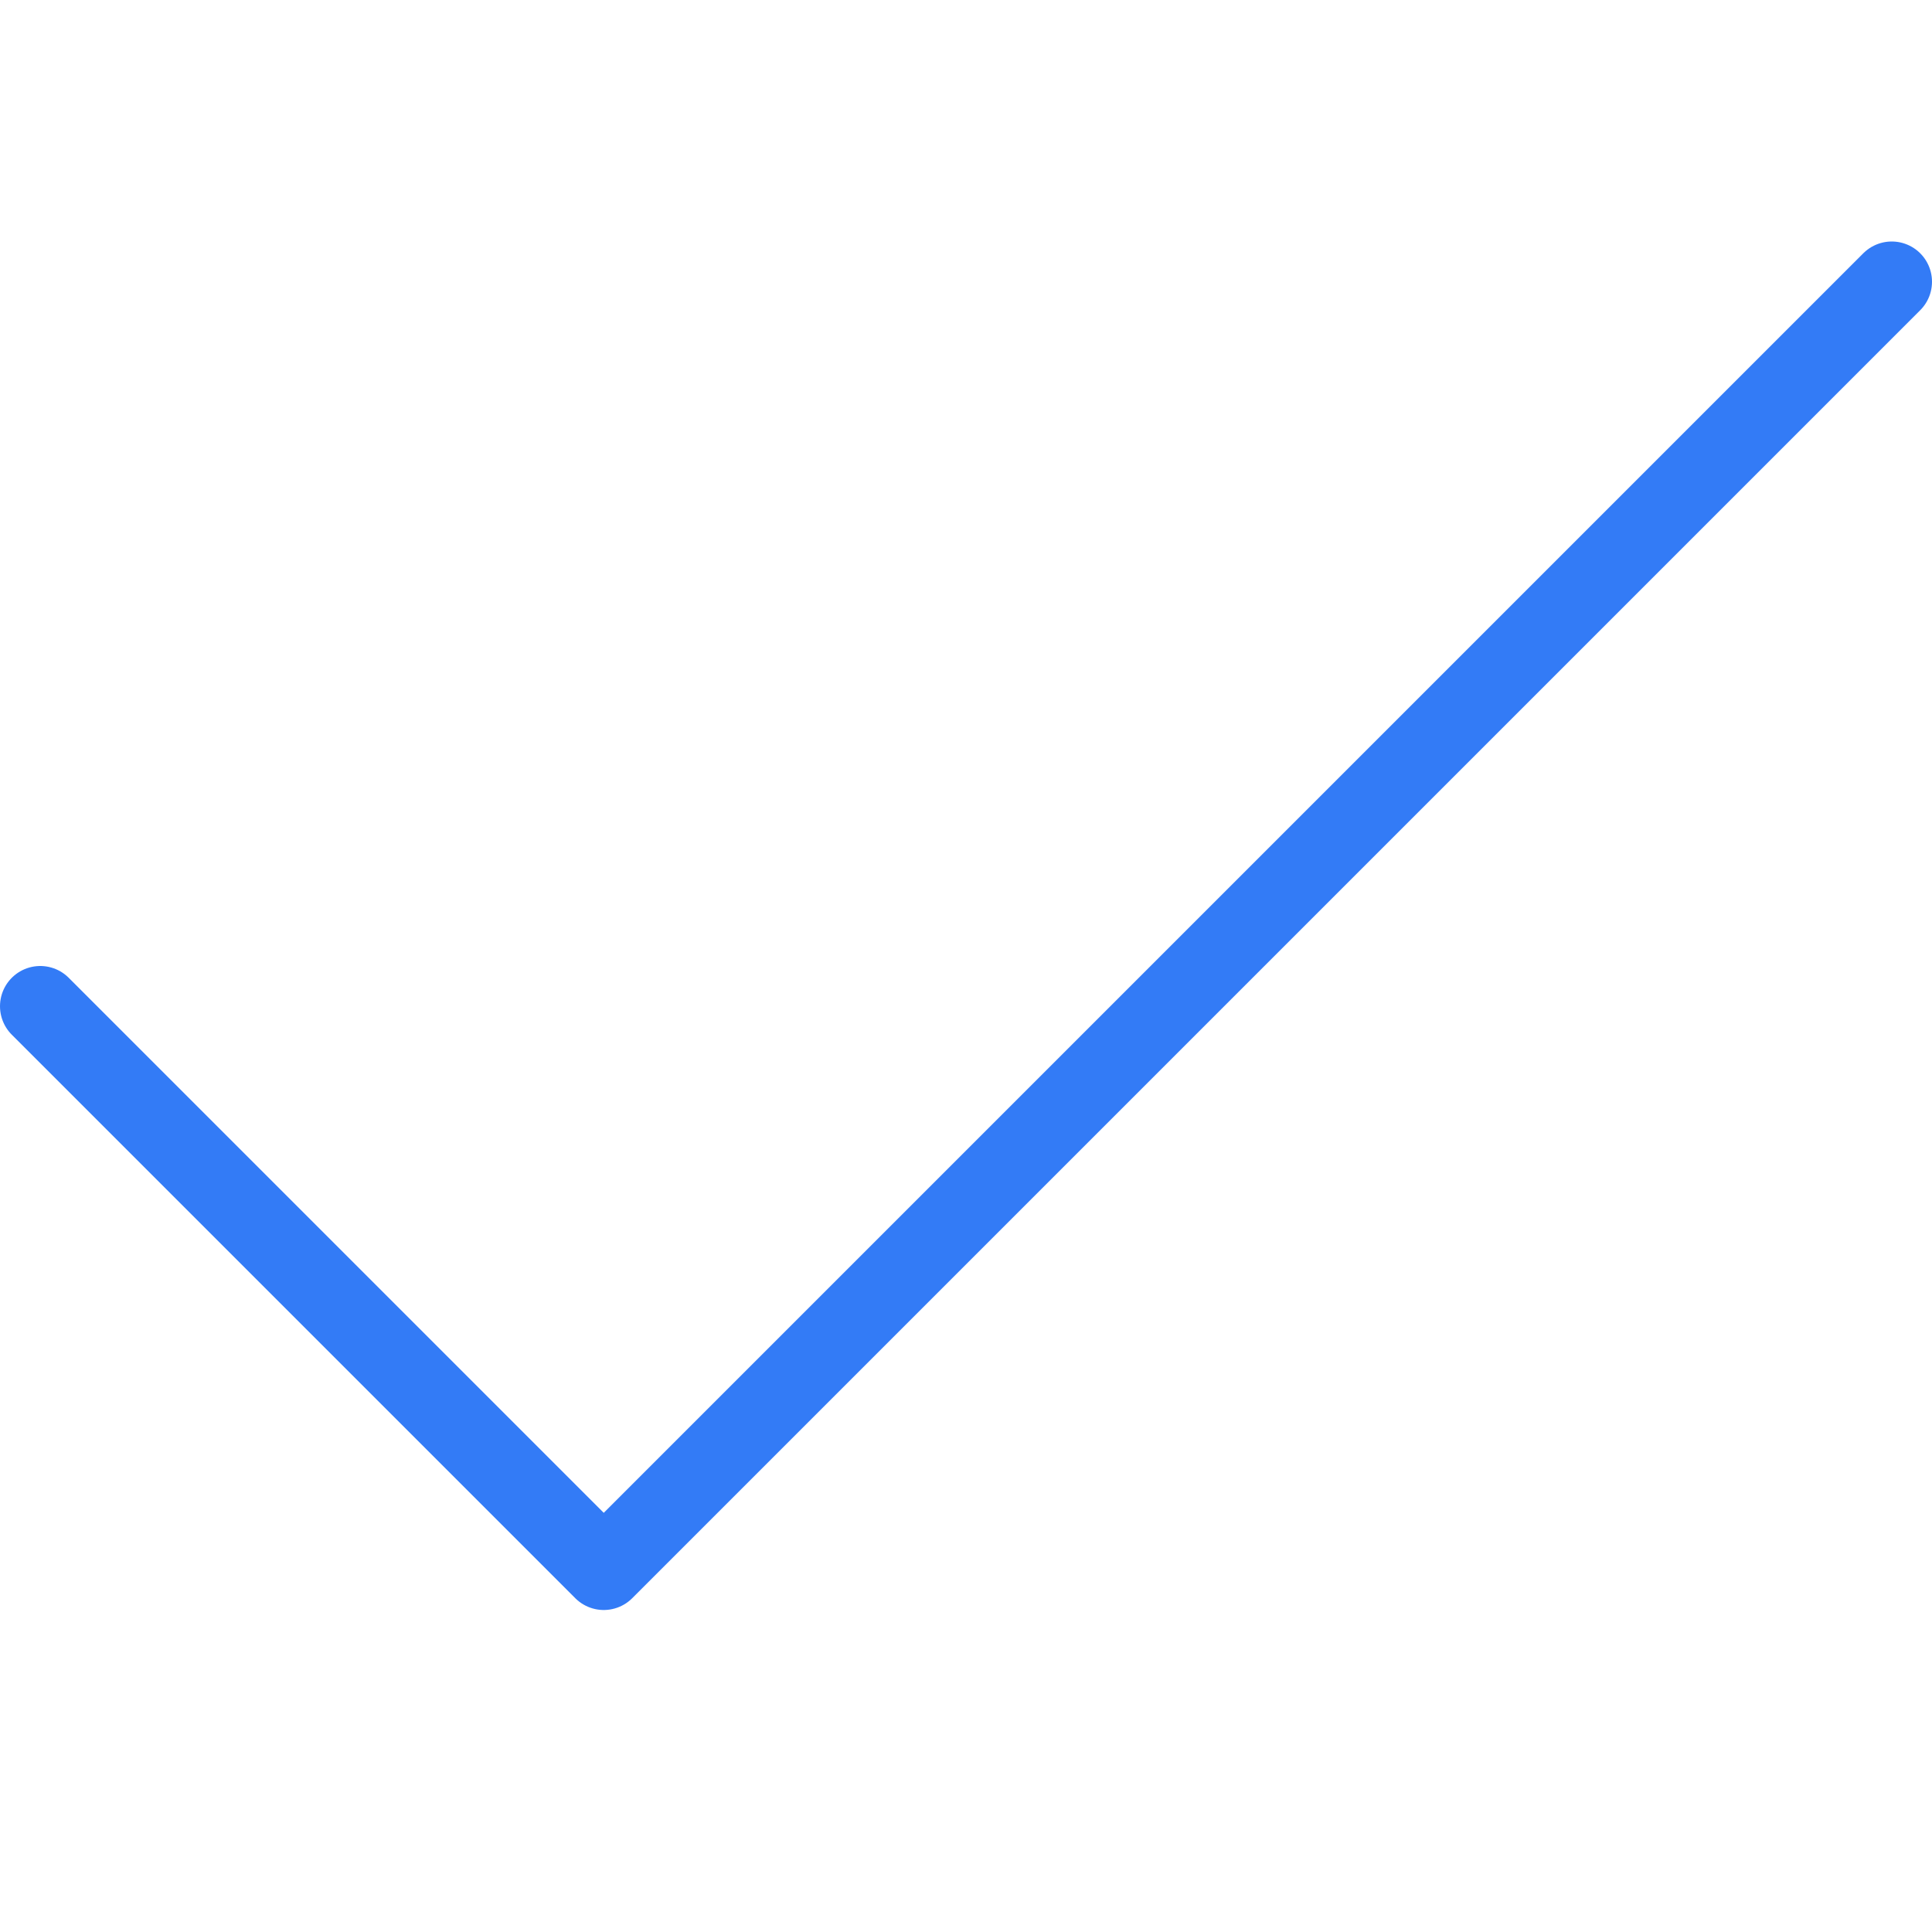
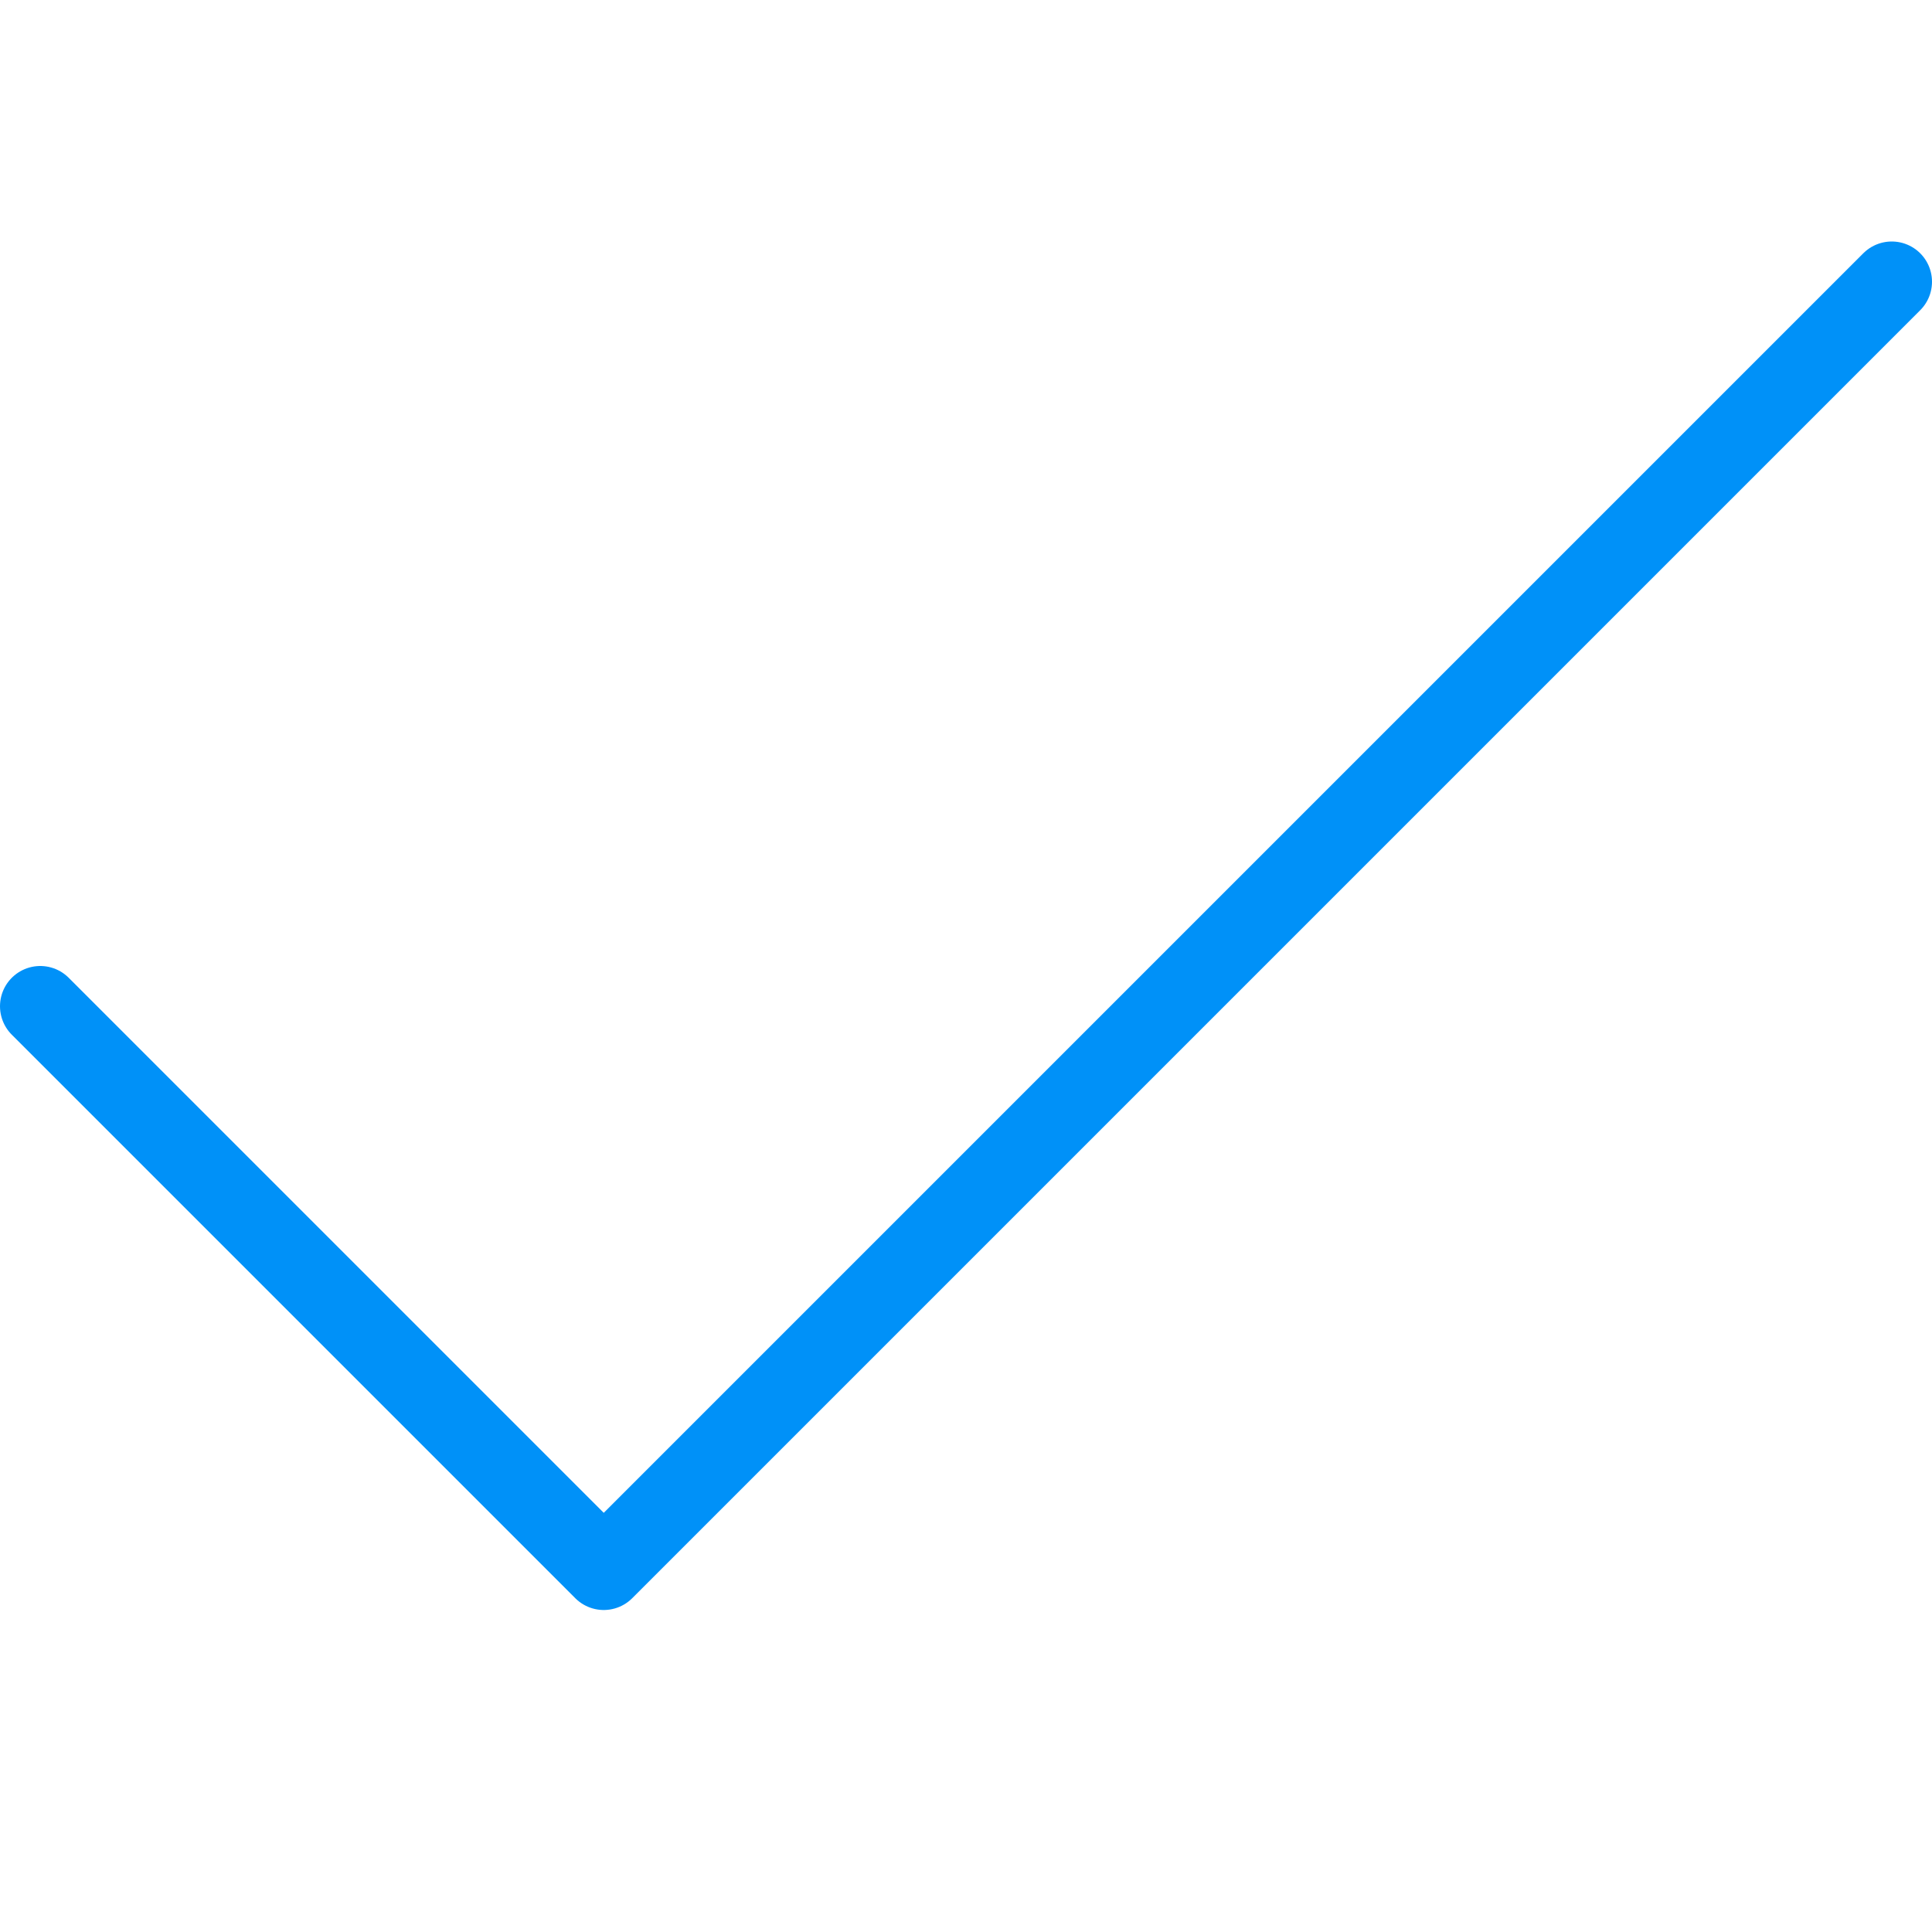
<svg xmlns="http://www.w3.org/2000/svg" data-name="Layer 1" id="Layer_1" viewBox="0 0 48 48">
  <defs>
-     <style>.cls-1{fill:none;stroke:#337bf6;stroke-linecap:round;stroke-linejoin:round;stroke-width:2px;}</style>
+     <style>.cls-1{fill:none;stroke:#0091f8;stroke-linecap:round;stroke-linejoin:round;stroke-width:2px;}</style>
  </defs>
  <polyline class="cls-1" points="1 25 15 39 47 7" />
</svg>
